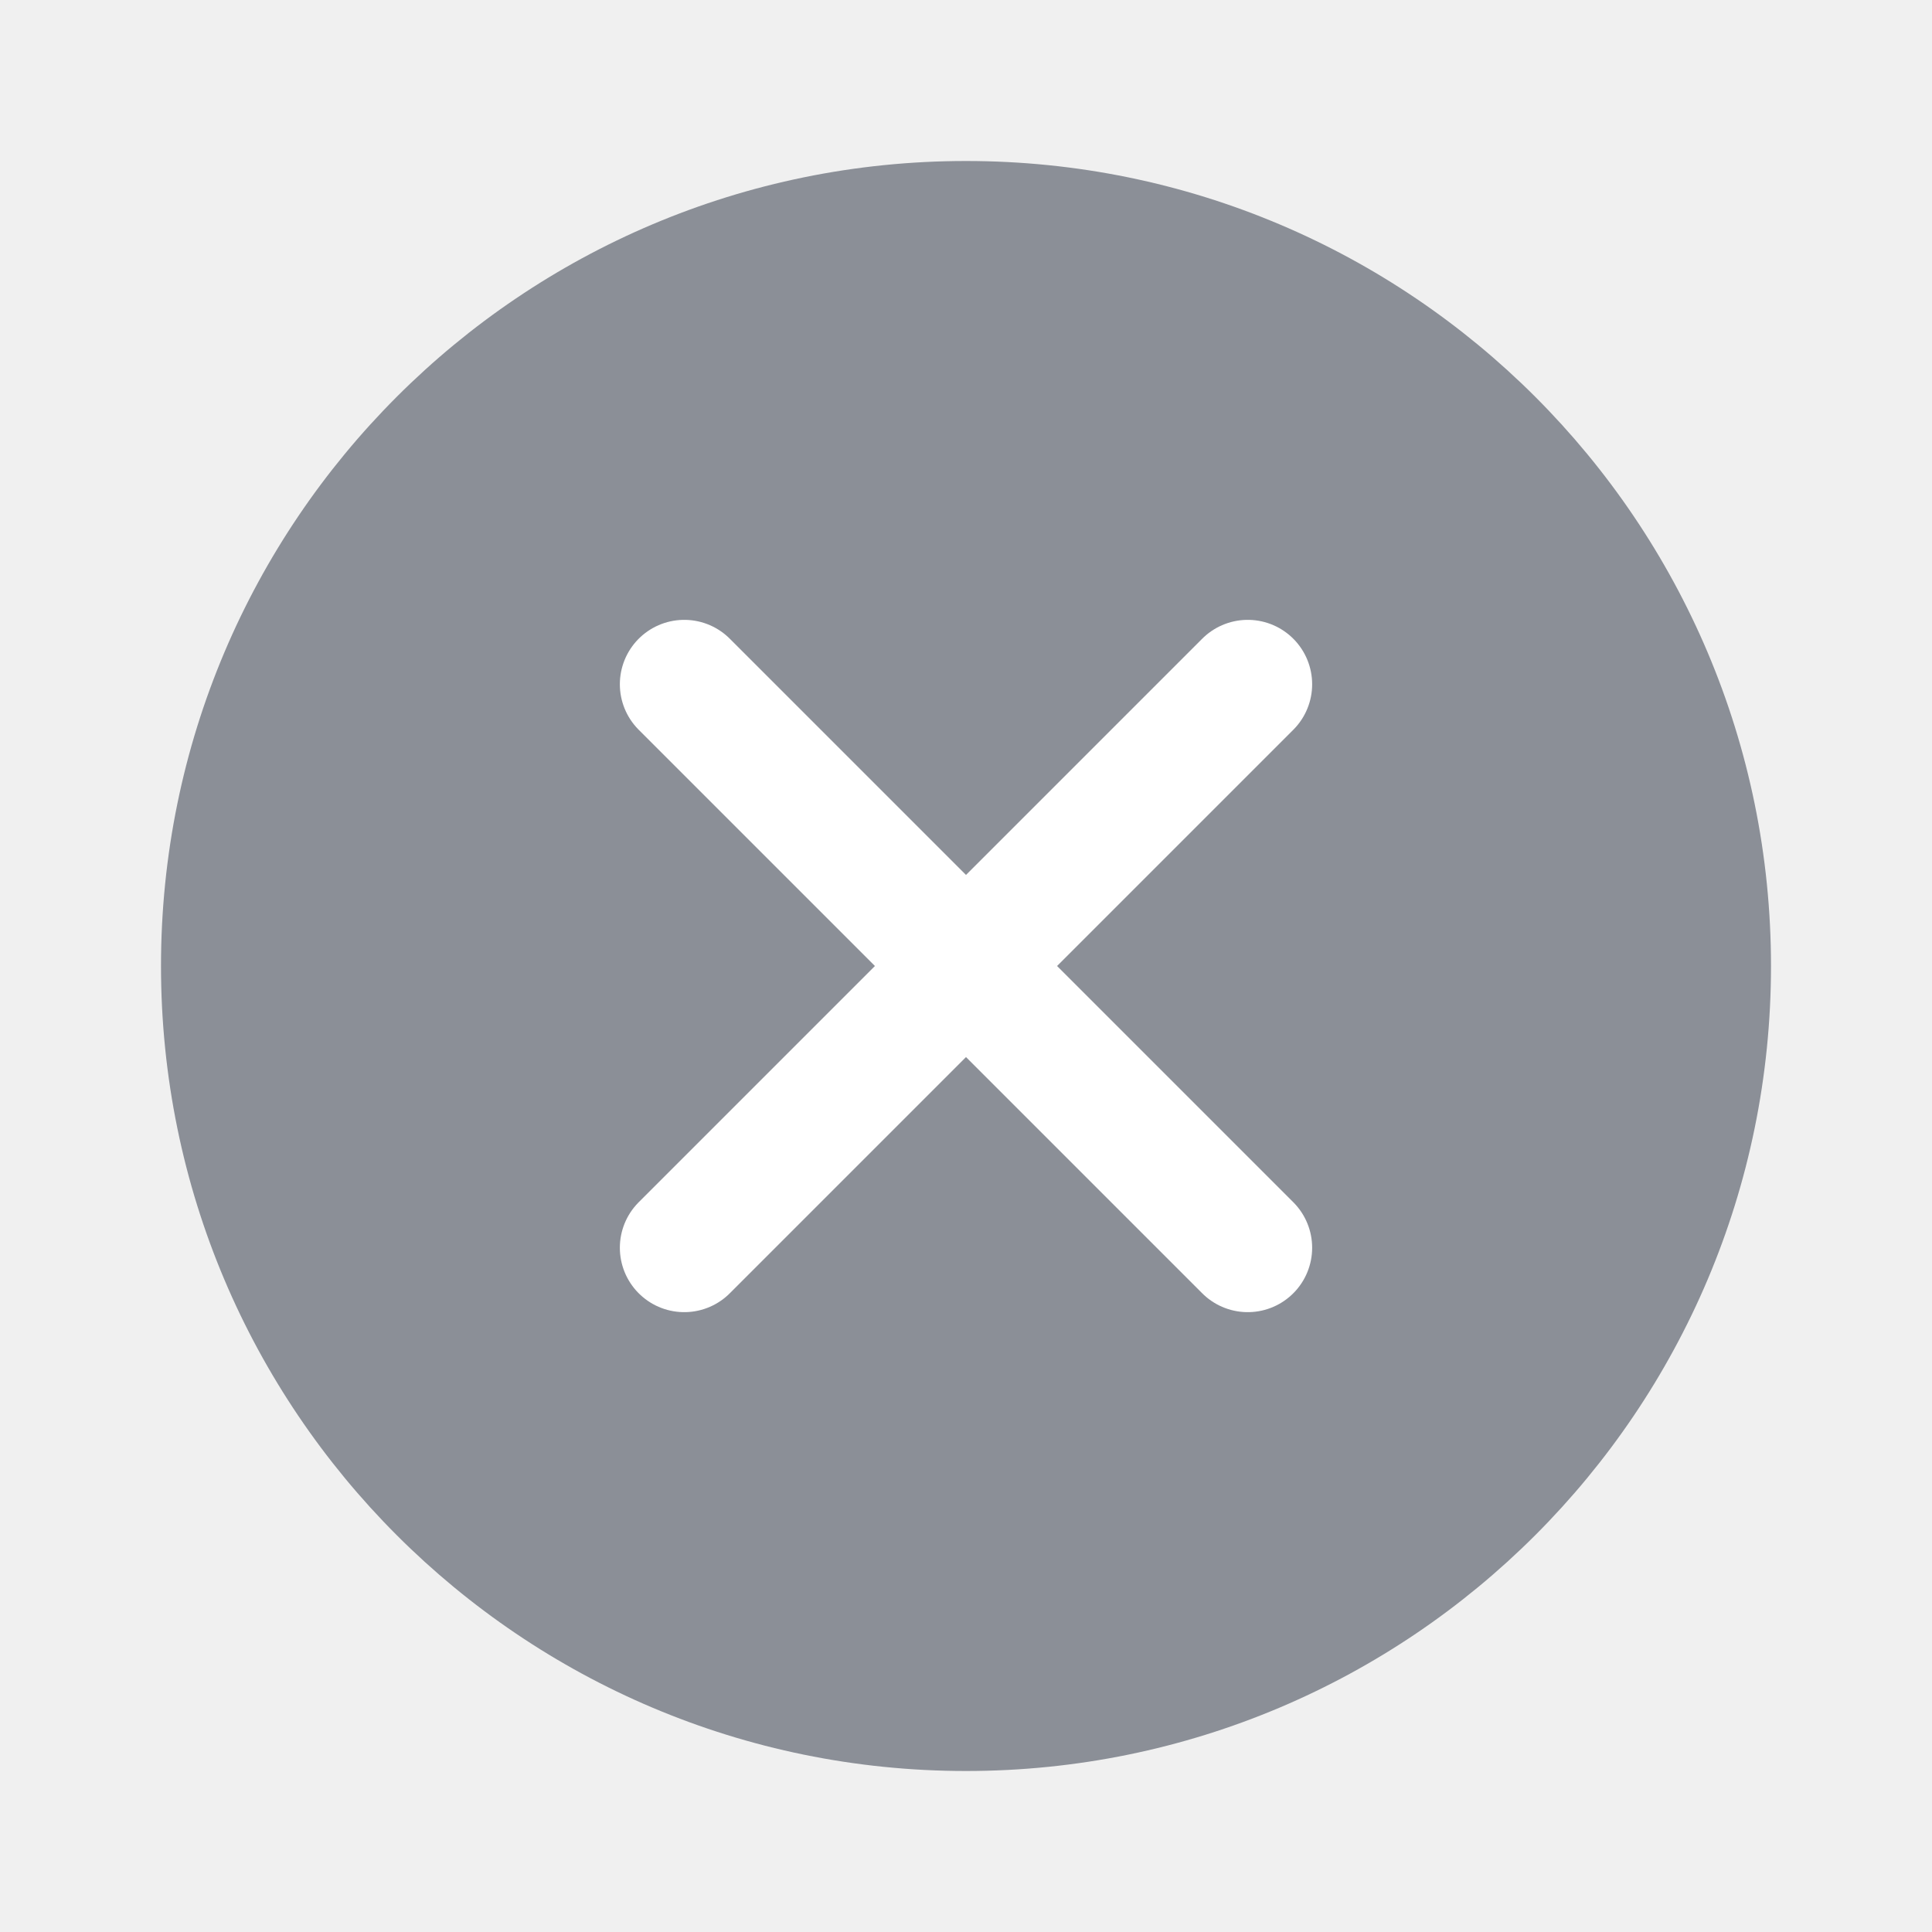
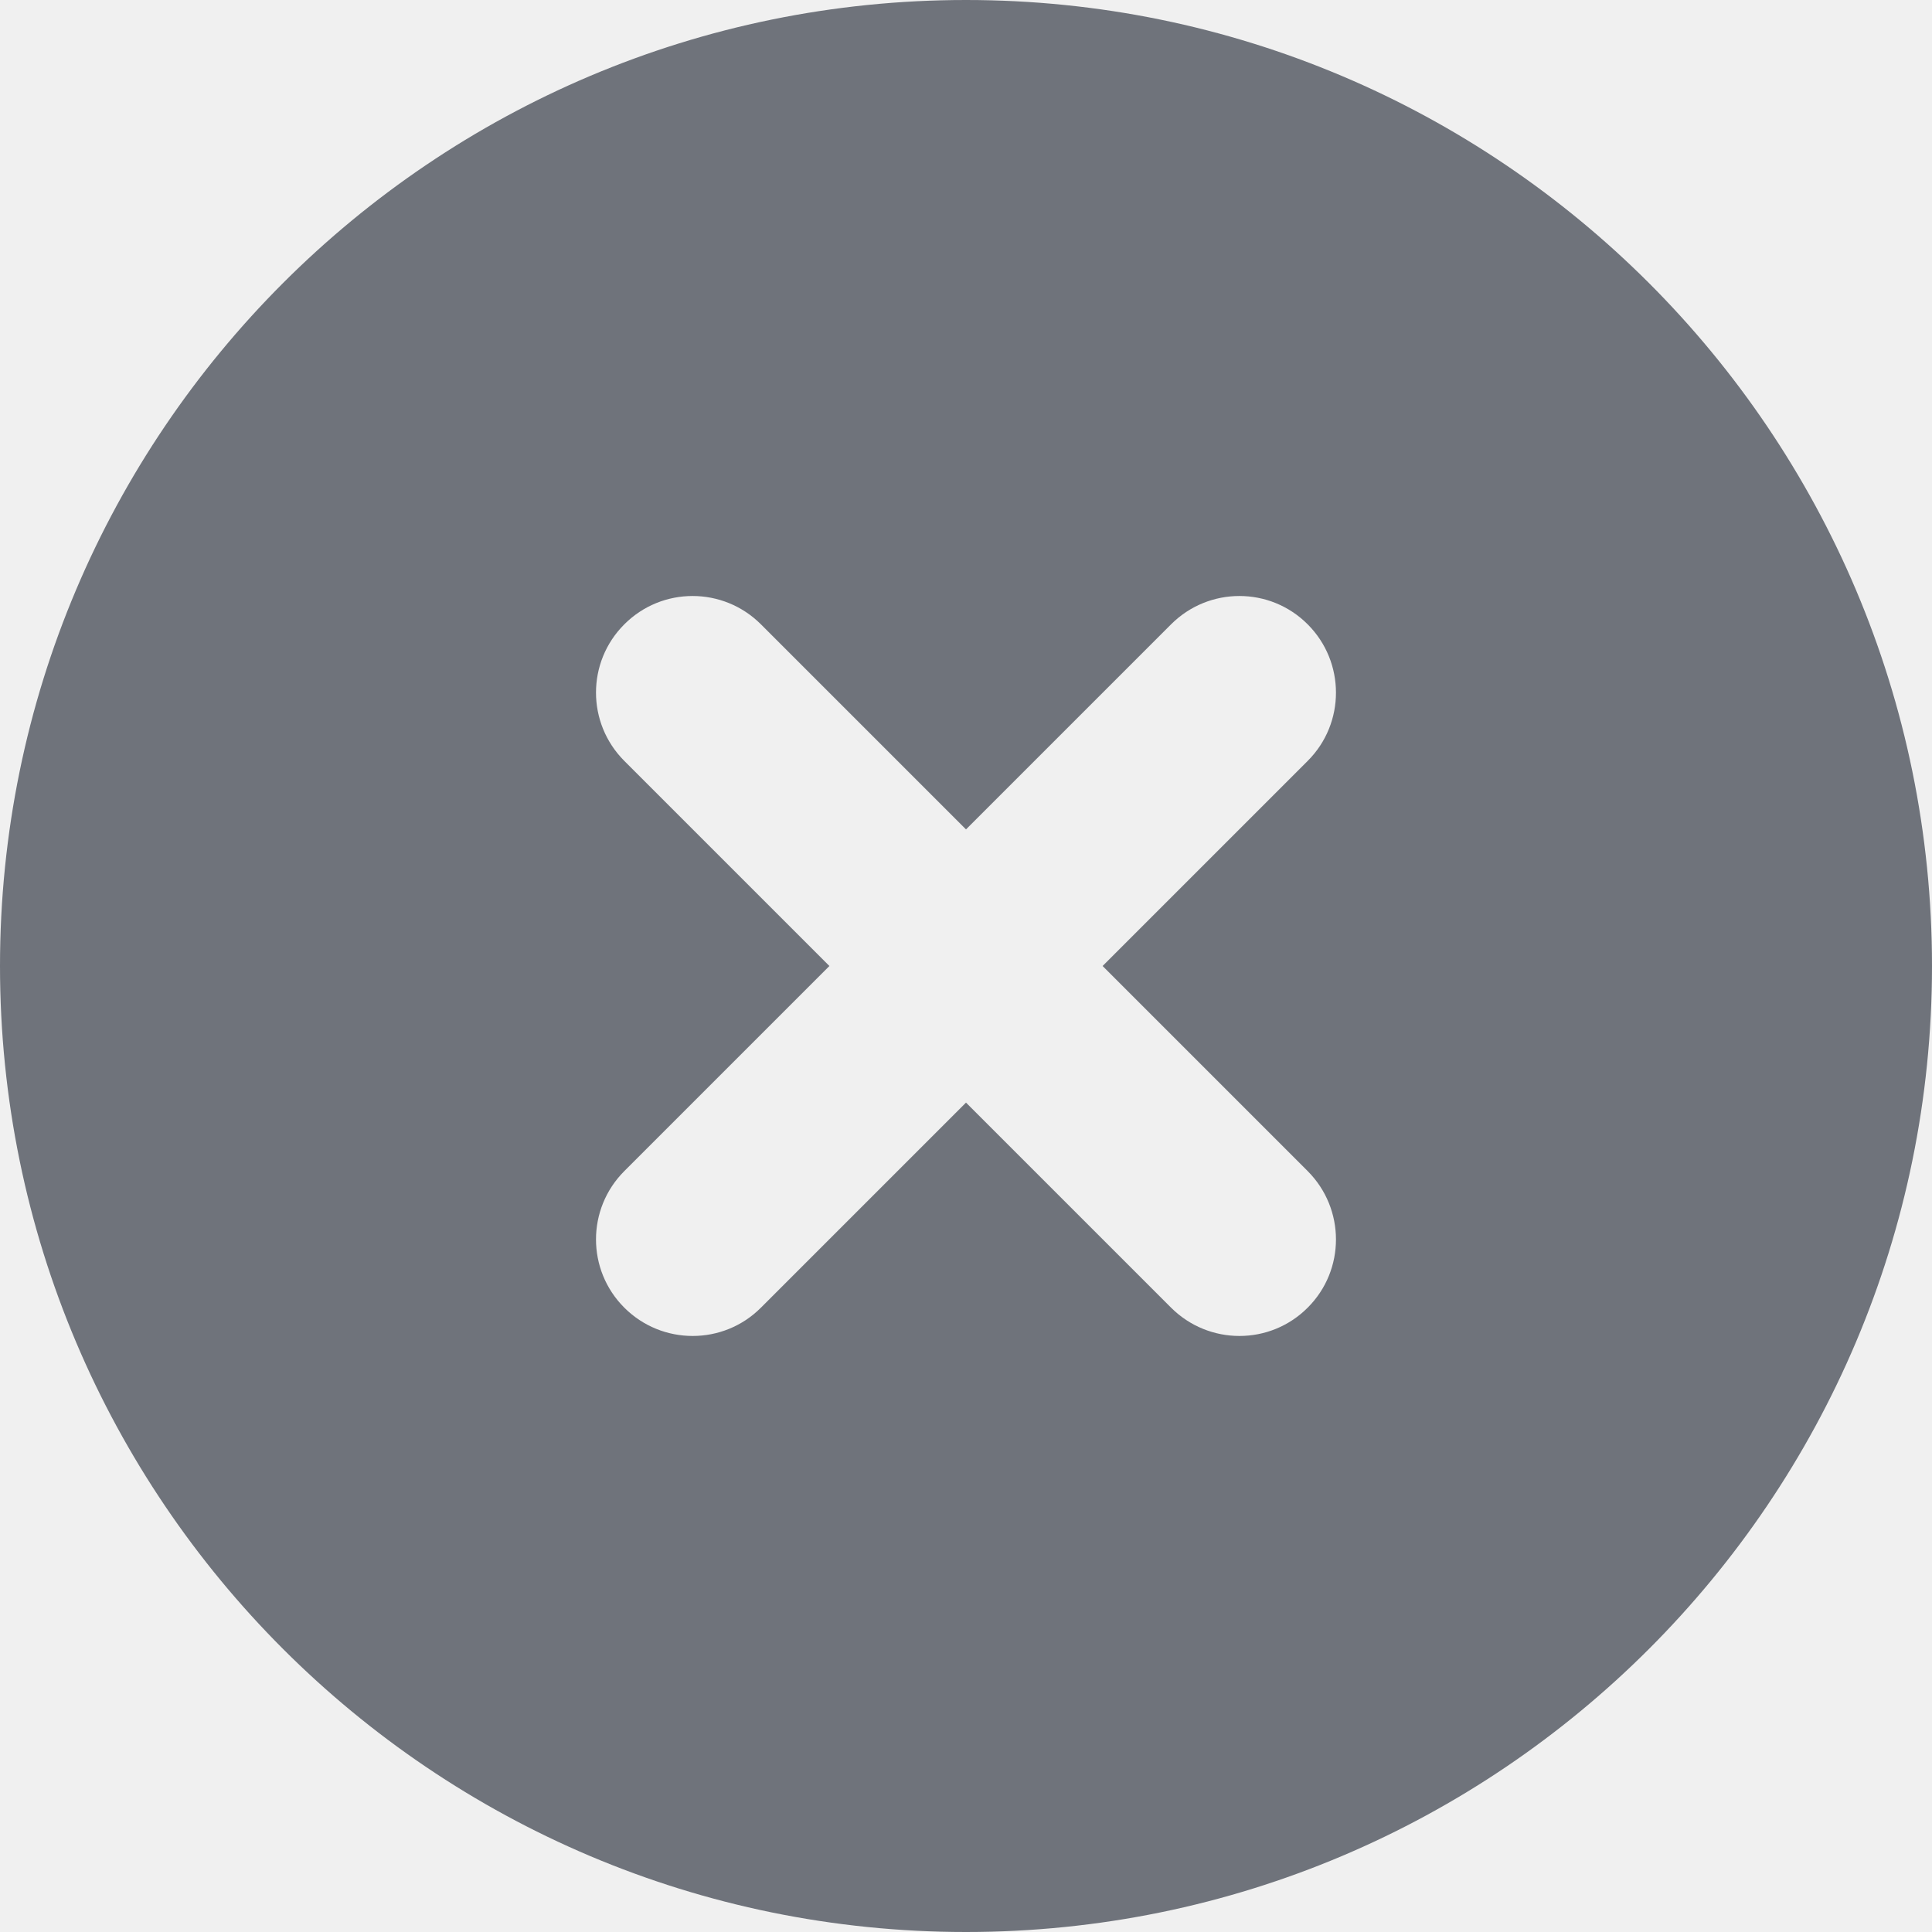
- <svg xmlns="http://www.w3.org/2000/svg" width="24" height="24" viewBox="0 0 24 24" fill="none">
-   <circle cx="12" cy="12" r="10" fill="#8B8F97" />
-   <path d="M8.5 8.5L15.5 15.5M15.5 8.5L8.5 15.5" stroke="white" stroke-width="1.6" stroke-linecap="round" />
+ <svg xmlns="http://www.w3.org/2000/svg" width="20" height="20" viewBox="0 0 20 20" fill="none">
+   <path d="M10 0C15.52 0 20 4.48 20 10C20 15.52 15.52 20 10 20C4.48 20 0 15.52 0 10C0 4.48 4.48 0 10 0ZM13.537 6.463C13.147 6.072 12.514 6.072 12.123 6.463L10 8.586L7.877 6.463C7.486 6.072 6.853 6.072 6.463 6.463C6.072 6.853 6.072 7.486 6.463 7.877L8.586 10L6.463 12.123C6.072 12.514 6.072 13.147 6.463 13.537C6.853 13.927 7.487 13.928 7.877 13.537L10 11.414L12.123 13.537C12.514 13.927 13.147 13.928 13.537 13.537C13.928 13.147 13.927 12.514 13.537 12.123L11.414 10L13.537 7.877C13.928 7.487 13.927 6.853 13.537 6.463Z" fill="#6F737B" />
</svg>
